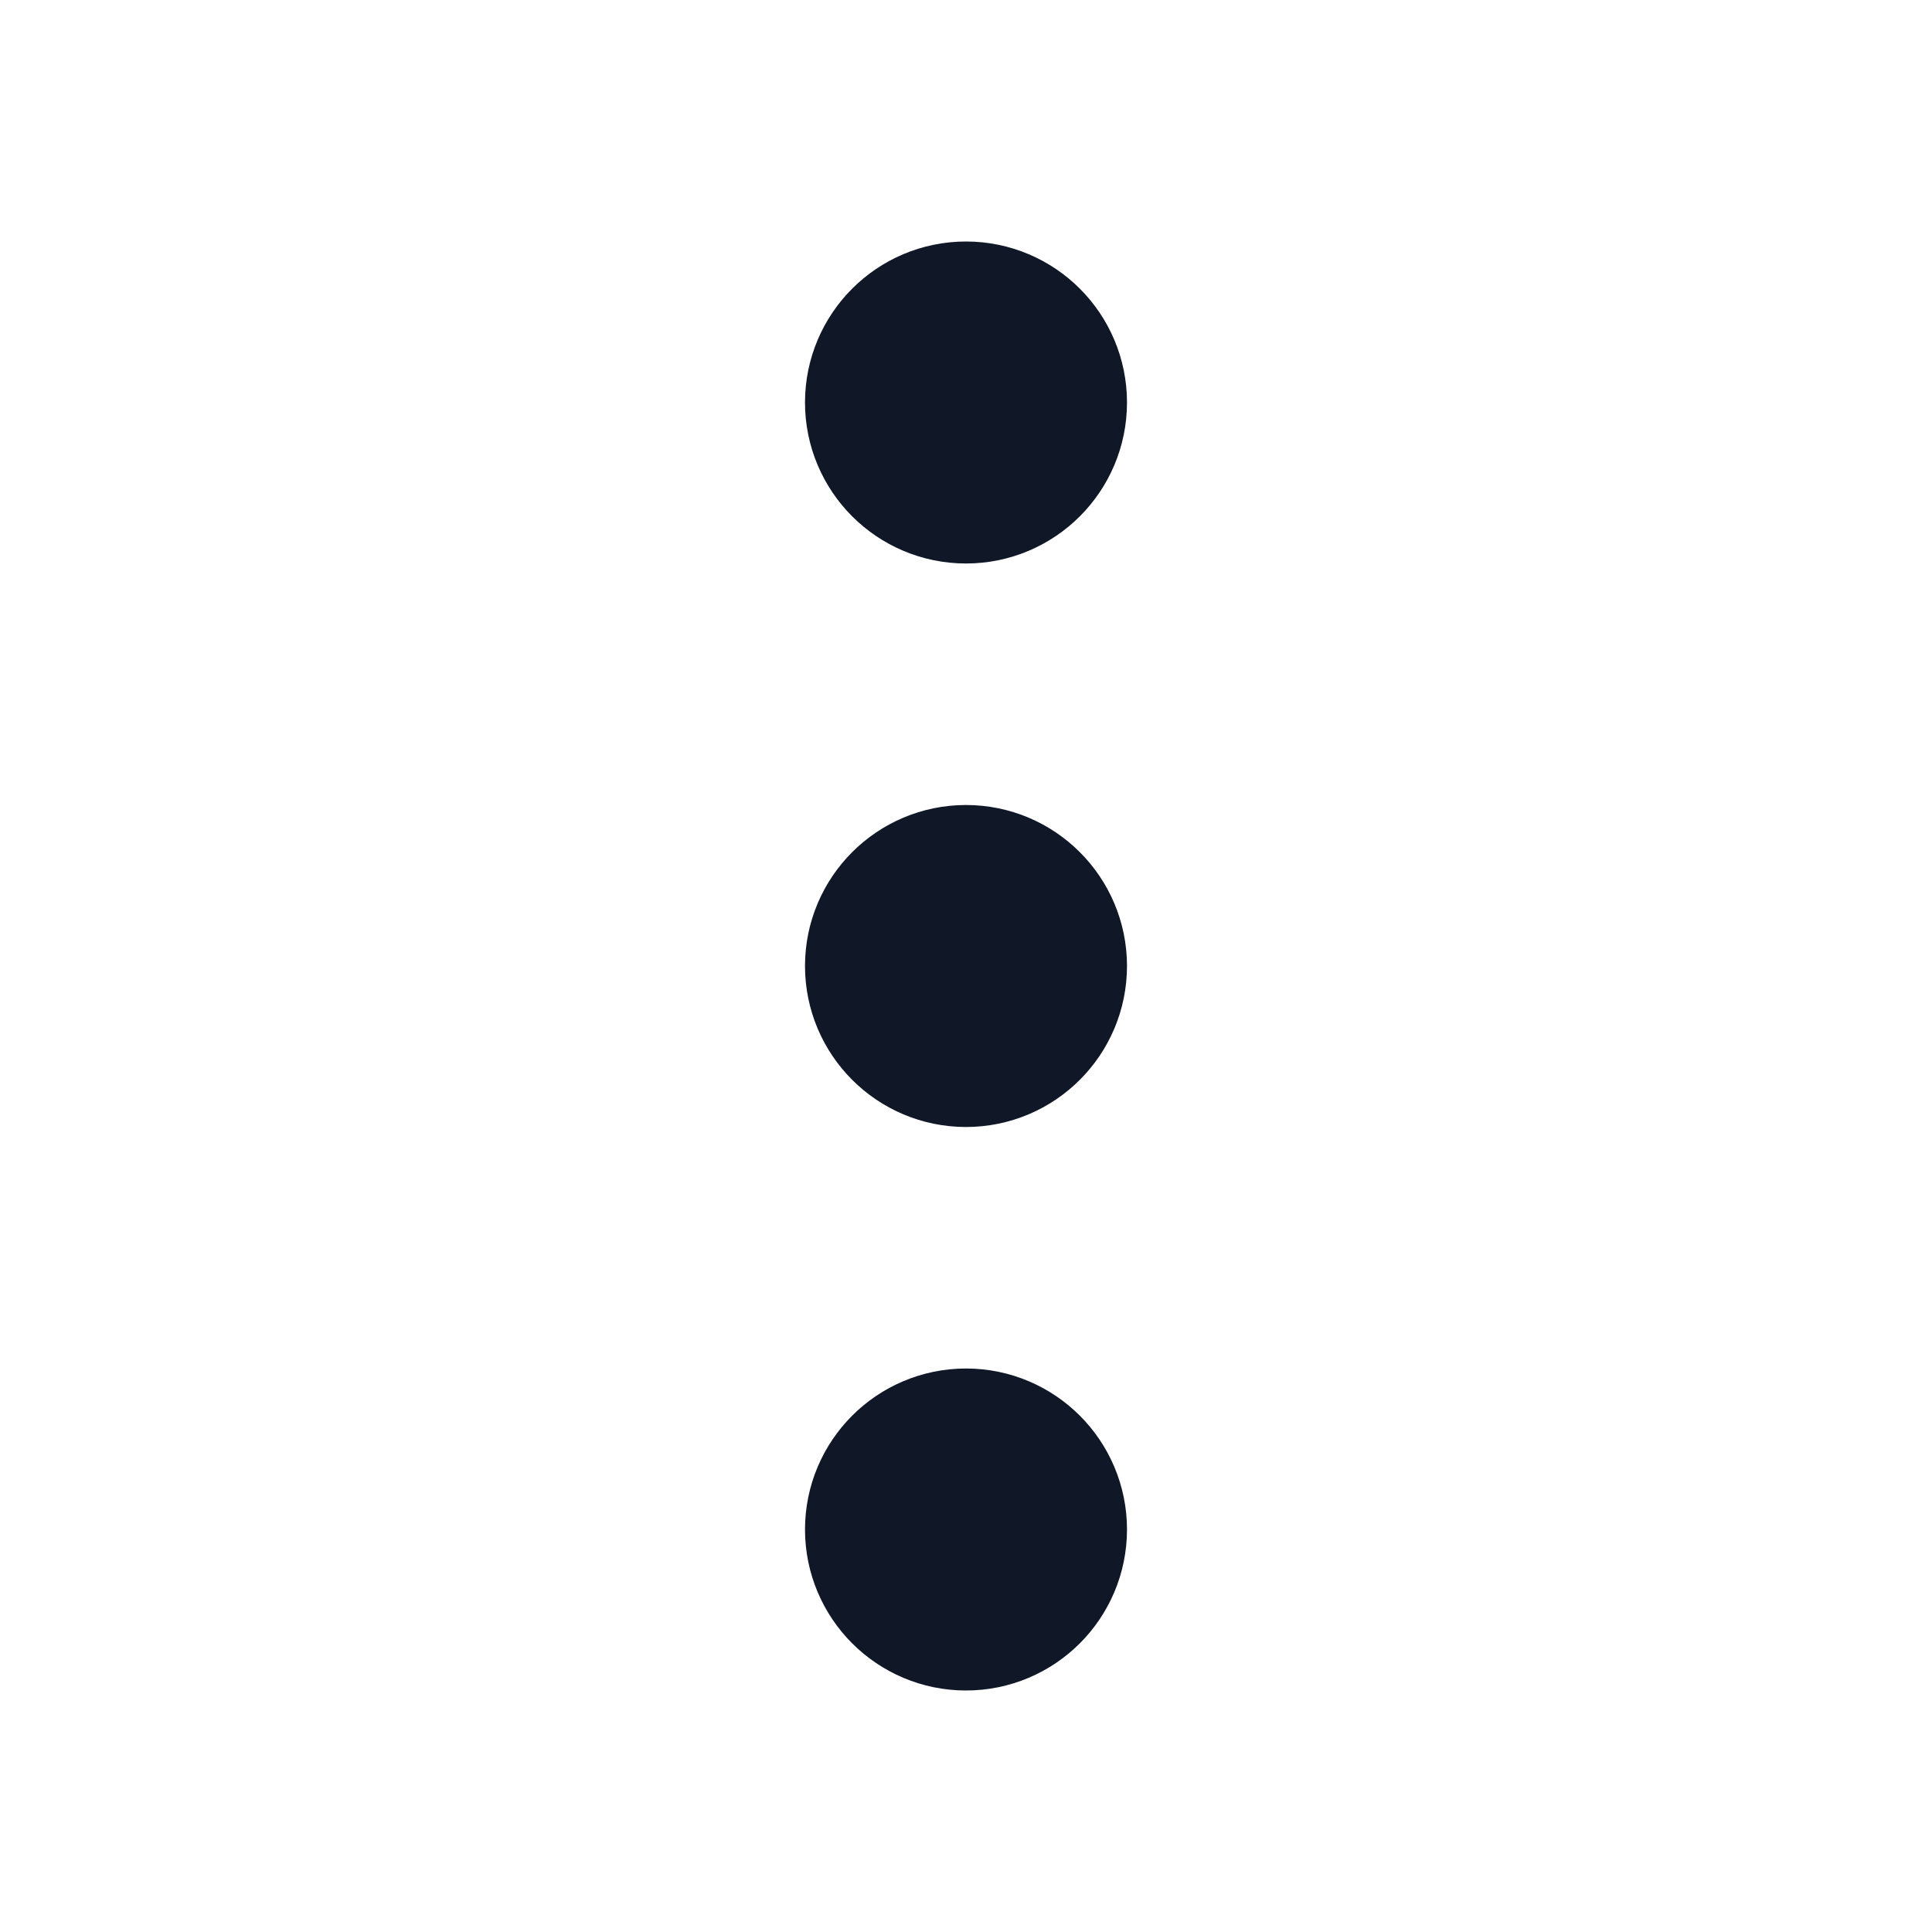
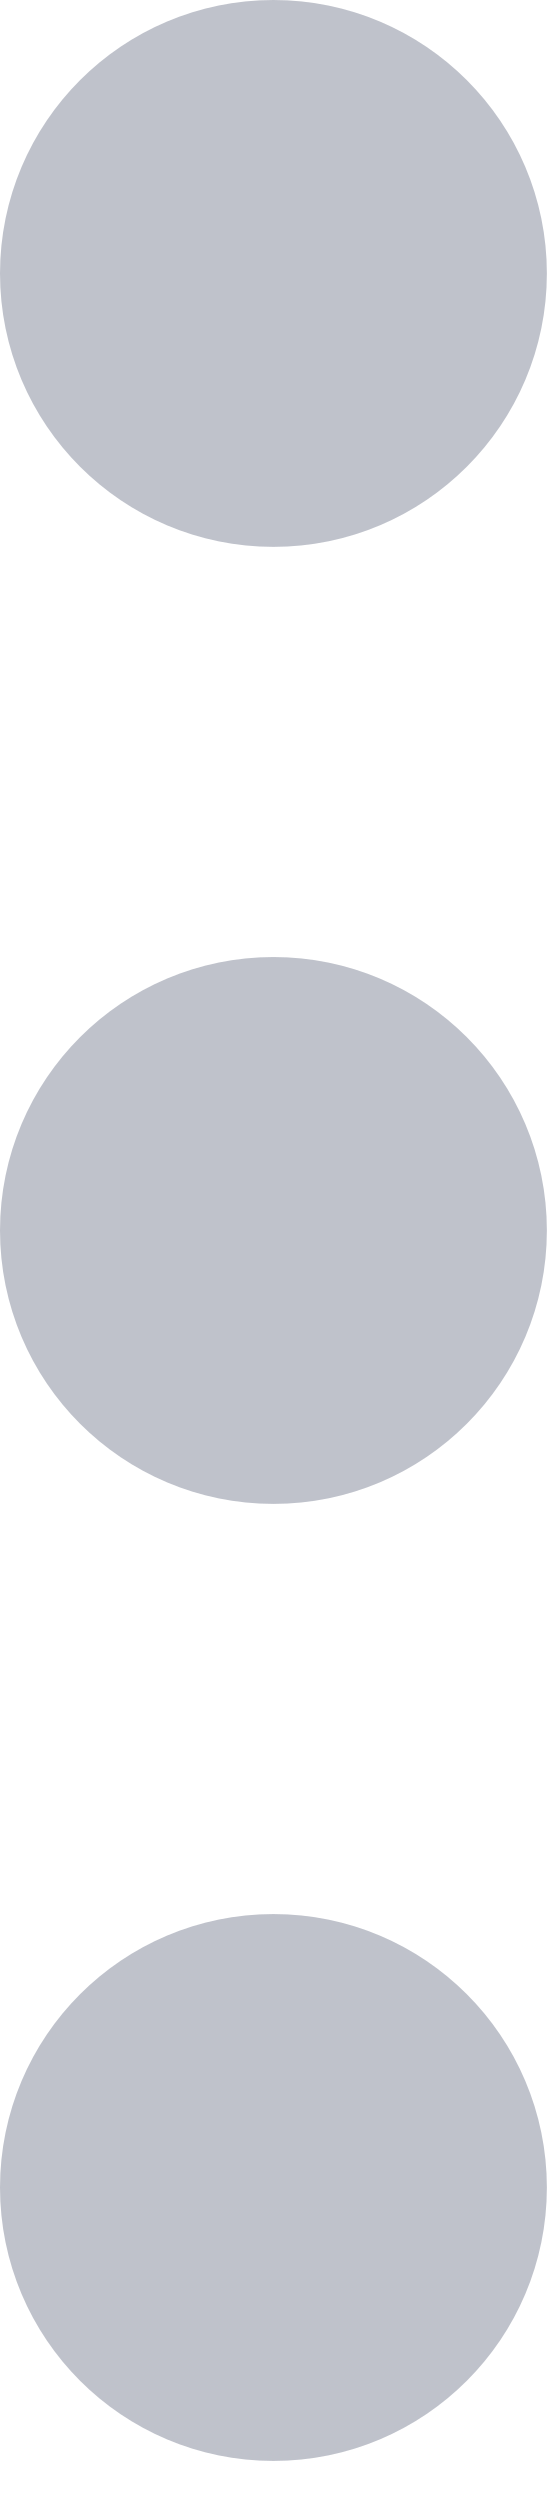
- <svg xmlns="http://www.w3.org/2000/svg" width="24" height="24" viewBox="0 0 24 24" fill="none">
-   <path d="M12 13C12.552 13 13 12.552 13 12C13 11.448 12.552 11 12 11C11.448 11 11 11.448 11 12C11 12.552 11.448 13 12 13Z" stroke="#101828" stroke-width="2" stroke-linecap="round" stroke-linejoin="round" />
-   <path d="M12 6C12.552 6 13 5.552 13 5C13 4.448 12.552 4 12 4C11.448 4 11 4.448 11 5C11 5.552 11.448 6 12 6Z" stroke="#101828" stroke-width="2" stroke-linecap="round" stroke-linejoin="round" />
-   <path d="M12 20C12.552 20 13 19.552 13 19C13 18.448 12.552 18 12 18C11.448 18 11 18.448 11 19C11 19.552 11.448 20 12 20Z" stroke="#101828" stroke-width="2" stroke-linecap="round" stroke-linejoin="round" />
+ <svg xmlns="http://www.w3.org/2000/svg" width="7" height="32" viewBox="0 0 7 32" fill="none">
+   <path d="M3.5 17.5C4.466 17.5 5.25 16.716 5.25 15.75C5.25 14.784 4.466 14 3.5 14C2.534 14 1.75 14.784 1.75 15.75C1.75 16.716 2.534 17.5 3.5 17.5Z" fill="#BFC2CB" />
+   <path d="M3.5 5.25C4.466 5.25 5.25 4.466 5.25 3.5C5.25 2.534 4.466 1.75 3.5 1.75C2.534 1.75 1.75 2.534 1.75 3.5C1.75 4.466 2.534 5.25 3.5 5.25Z" fill="#BFC2CB" />
+   <path d="M3.5 29.75C4.466 29.75 5.25 28.966 5.25 28C5.25 27.034 4.466 26.25 3.5 26.25C2.534 26.25 1.75 27.034 1.75 28C1.75 28.966 2.534 29.75 3.5 29.75Z" fill="#BFC2CB" />
+   <path d="M3.5 17.5C4.466 17.5 5.25 16.716 5.25 15.75C5.25 14.784 4.466 14 3.5 14C2.534 14 1.75 14.784 1.75 15.75C1.75 16.716 2.534 17.5 3.5 17.5Z" stroke="#BFC2CB" stroke-width="3.5" stroke-linecap="round" stroke-linejoin="round" />
+   <path d="M3.5 5.25C4.466 5.25 5.25 4.466 5.25 3.5C5.25 2.534 4.466 1.75 3.5 1.75C2.534 1.75 1.75 2.534 1.75 3.5C1.75 4.466 2.534 5.25 3.5 5.25Z" stroke="#BFC2CB" stroke-width="3.5" stroke-linecap="round" stroke-linejoin="round" />
+   <path d="M3.5 29.75C4.466 29.75 5.25 28.966 5.25 28C5.25 27.034 4.466 26.25 3.5 26.25C2.534 26.25 1.75 27.034 1.75 28C1.75 28.966 2.534 29.75 3.5 29.75Z" stroke="#BFC2CB" stroke-width="3.5" stroke-linecap="round" stroke-linejoin="round" />
</svg>
